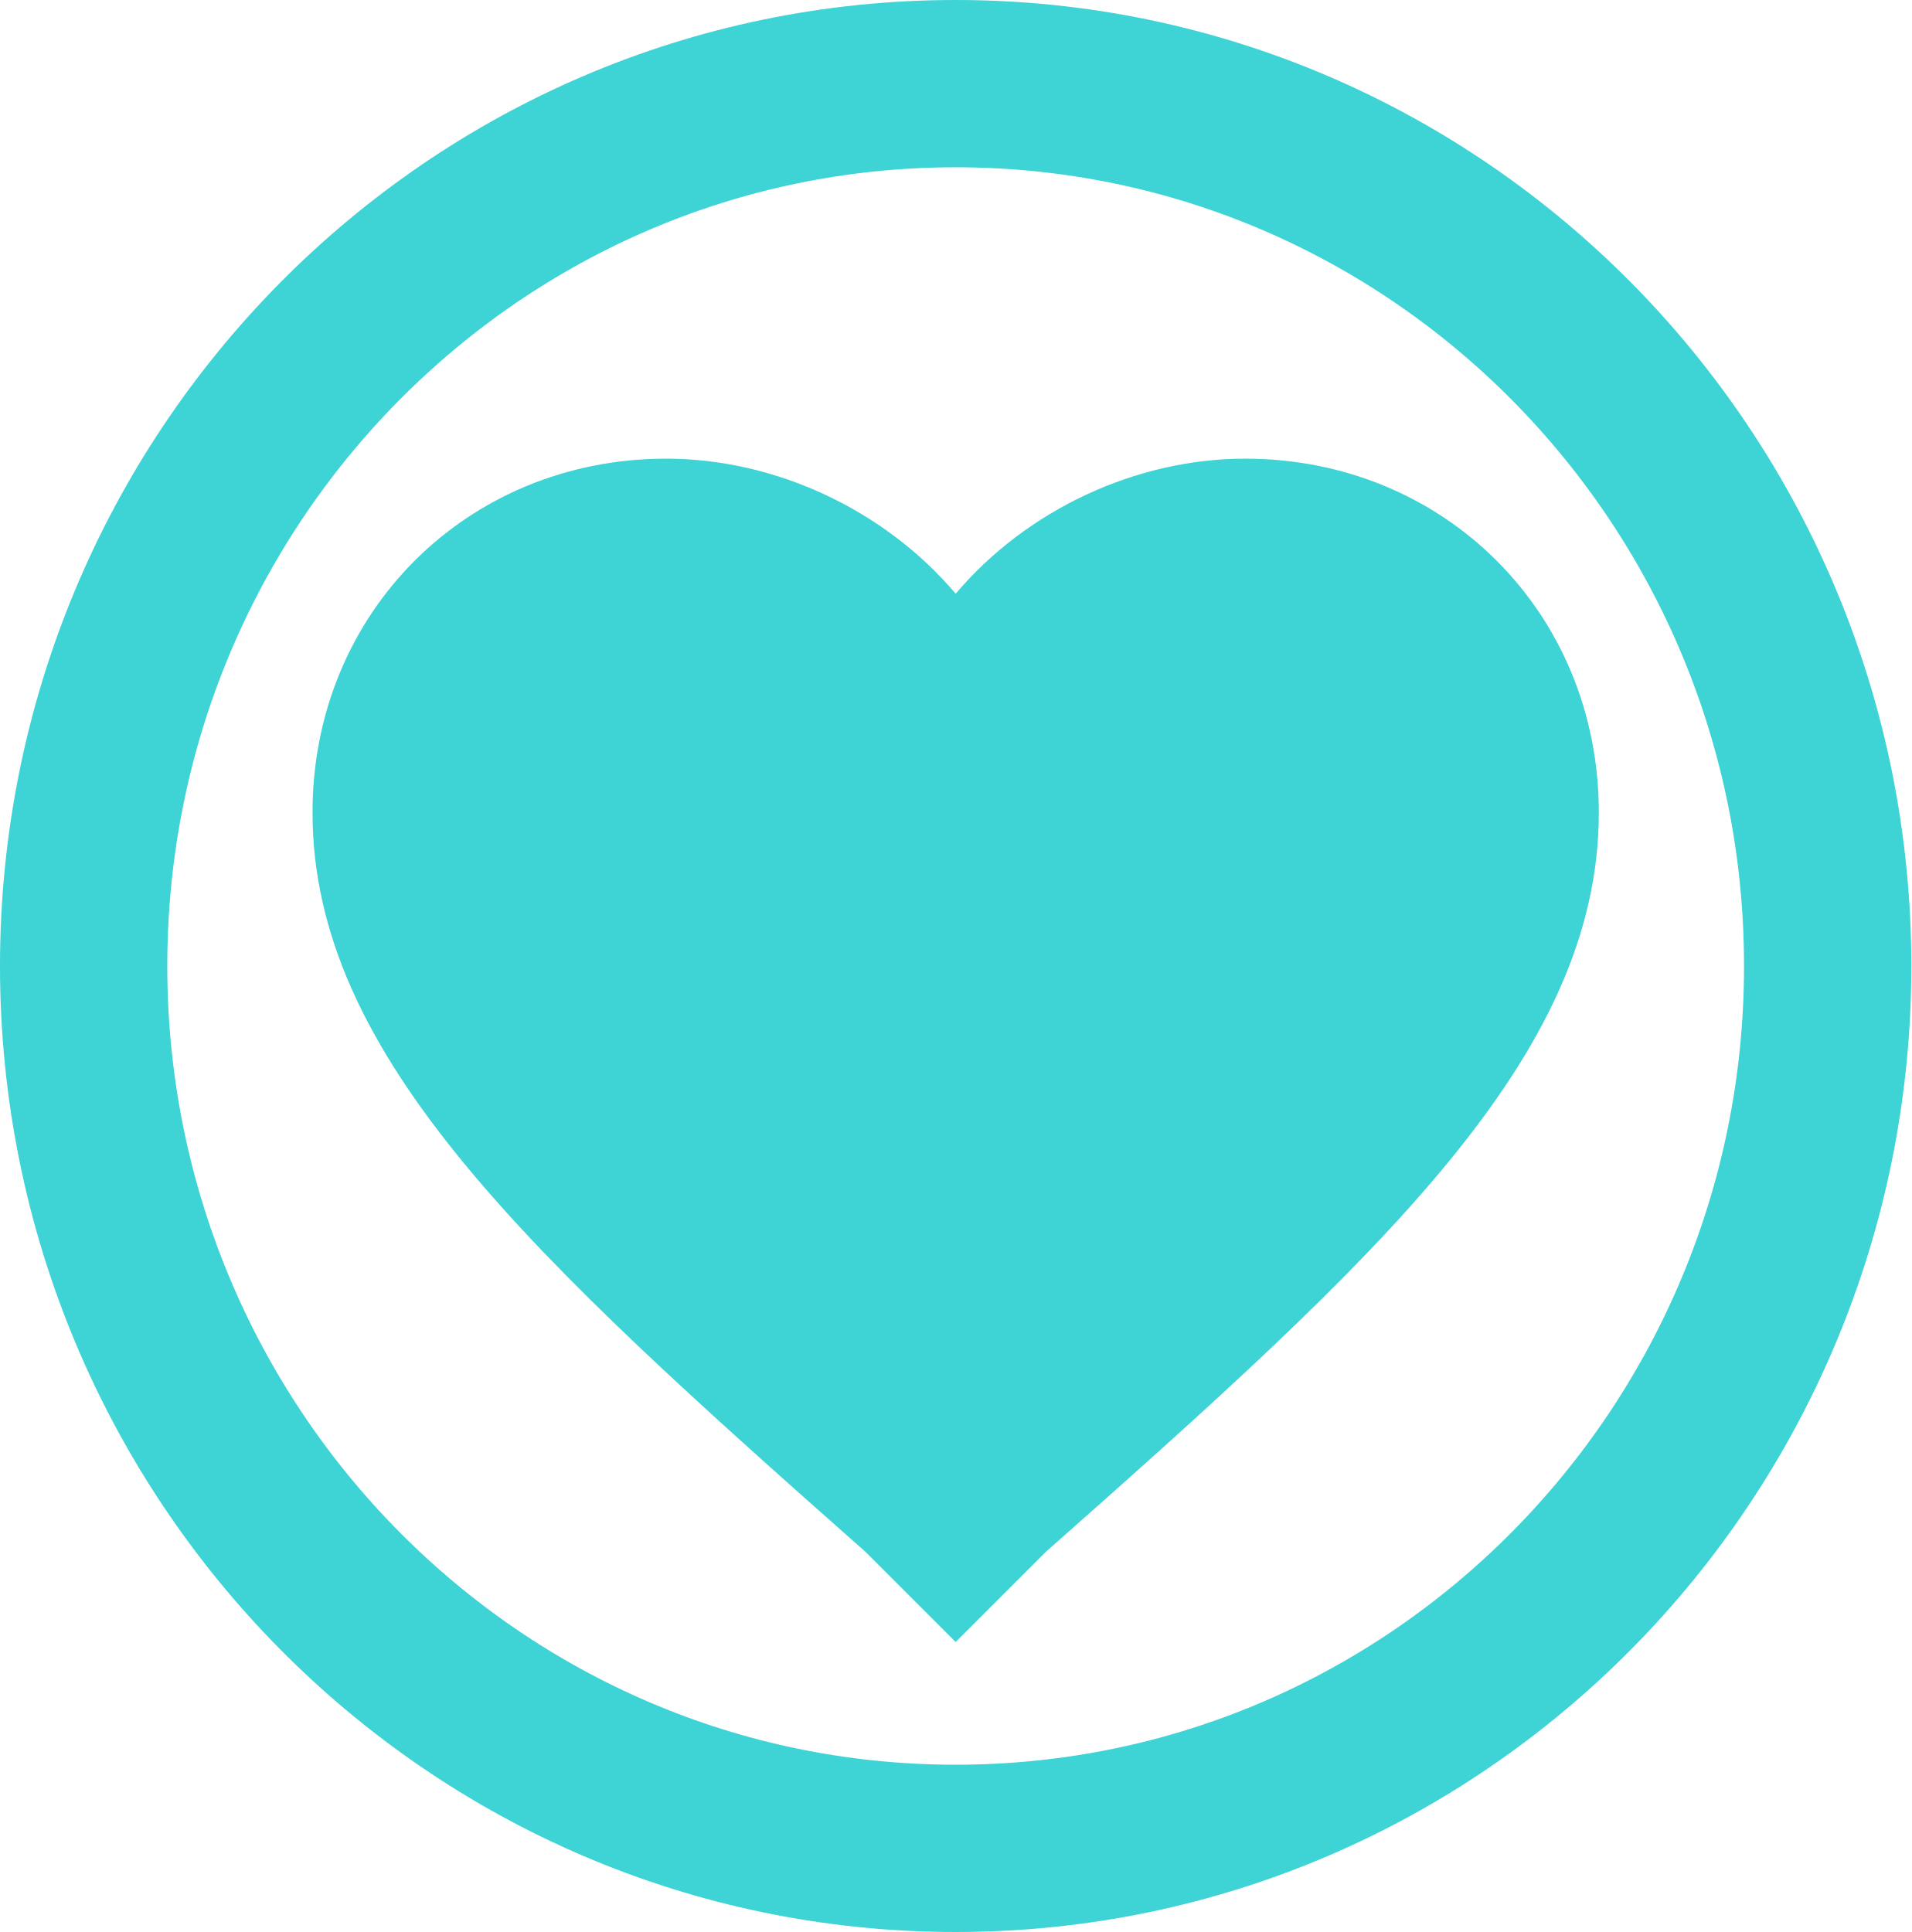
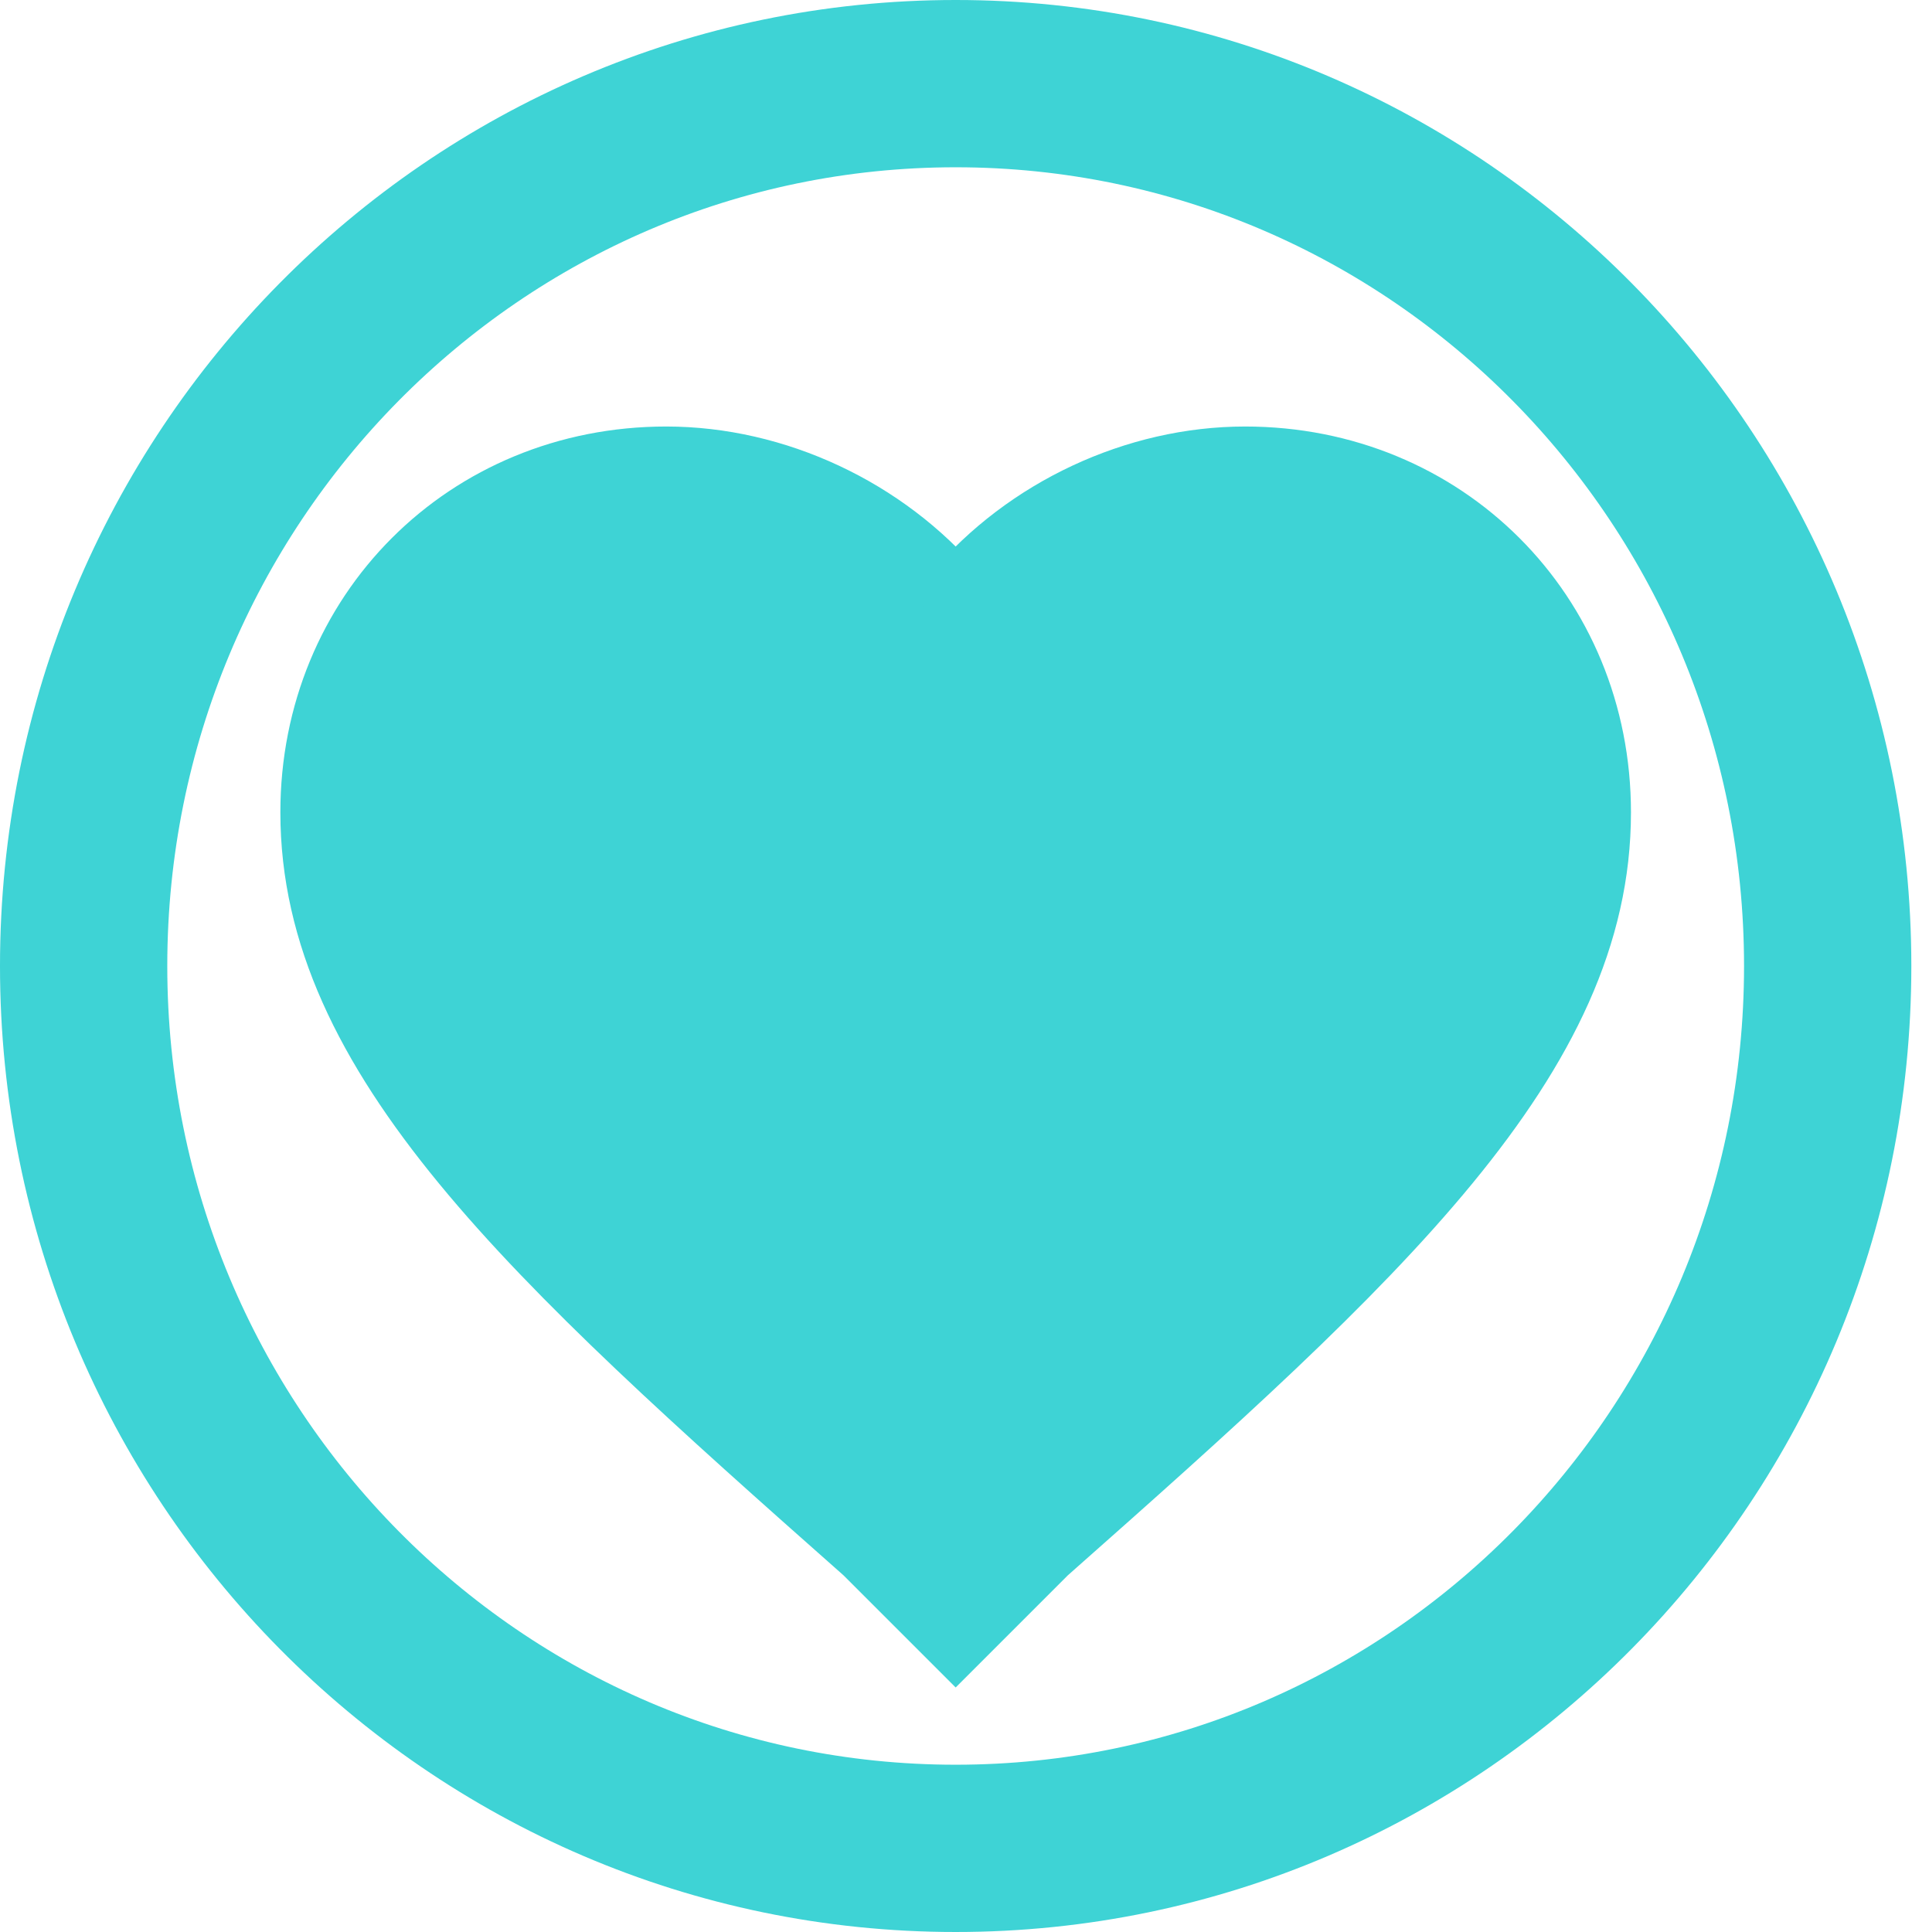
<svg xmlns="http://www.w3.org/2000/svg" width="205.66mm" height="207.894mm" viewBox="0 0 205.66 207.894" version="1.1" id="svg8">
  <defs id="defs2">
    <marker orient="auto" refY="0.0" refX="0.0" id="marker8033" style="overflow:visible">
      <path id="path8031" style="fill-rule:evenodd;stroke-width:0.625;stroke-linejoin:round;stroke:#3ED3D5;stroke-opacity:1;fill:#3ED3D5;fill-opacity:1" d="M 8.719,4.034 L -2.207,0.016 L 8.719,-4.002 C 6.973,-1.63 6.983,1.616 8.719,4.034 z " transform="scale(1.1) translate(1,0)" />
    </marker>
    <marker orient="auto" refY="0.0" refX="0.0" id="marker7647" style="overflow:visible">
      <path id="path7645" style="fill-rule:evenodd;stroke-width:0.625;stroke-linejoin:round;stroke:#3ED3D5;stroke-opacity:1;fill:#3ED3D5;fill-opacity:1" d="M 8.719,4.034 L -2.207,0.016 L 8.719,-4.002 C 6.973,-1.63 6.983,1.616 8.719,4.034 z " transform="scale(1.1) translate(1,0)" />
    </marker>
    <rect height="512" id="SVGID_1_" width="512" x="50" y="140" />
    <marker orient="auto" refX="0" refY="0" id="TriangleOutM">
      <path style="fill-rule:evenodd;stroke:#3ED3D5;stroke-width:1pt" transform="scale(0.4,0.4)" d="m 5.77,0 -8.65,5 0,-10 8.65,5 z" id="path3919" />
    </marker>
    <filter id="filter3092" color-interpolation-filters="sRGB" height="1" width="1" y="0" x="0">
      <feColorMatrix result="fbSourceGraphic" id="feColorMatrix3094" values="0" type="saturate" />
      <feColorMatrix id="feColorMatrix3148" values="0 0 0 -1 0 0 0 0 -1 0 0 0 0 -1 0 0 0 0 1 0" in="fbSourceGraphic" result="fbSourceGraphicAlpha" />
      <feColorMatrix in="fbSourceGraphic" result="fbSourceGraphic" values="1" type="saturate" id="feColorMatrix3150" />
      <feColorMatrix values="-1 0 0 0 1 0 -1 0 0 1 0 0 -1 0 1 0 0 0 1 0 " in="fbSourceGraphic" id="feColorMatrix3152" />
    </filter>
    <filter id="filter3096" color-interpolation-filters="sRGB" height="1" width="1" y="0" x="0">
      <feColorMatrix result="fbSourceGraphic" id="feColorMatrix3098" values="0" type="saturate" />
      <feColorMatrix id="feColorMatrix3154" values="0 0 0 -1 0 0 0 0 -1 0 0 0 0 -1 0 0 0 0 1 0" in="fbSourceGraphic" result="fbSourceGraphicAlpha" />
      <feColorMatrix in="fbSourceGraphic" result="fbSourceGraphic" values="1" type="saturate" id="feColorMatrix3156" />
      <feColorMatrix values="-1 0 0 0 1 0 -1 0 0 1 0 0 -1 0 1 0 0 0 1 0 " in="fbSourceGraphic" id="feColorMatrix3158" />
    </filter>
    <filter id="filter3100" color-interpolation-filters="sRGB" height="1" width="1" y="0" x="0">
      <feColorMatrix result="fbSourceGraphic" id="feColorMatrix3102" values="0" type="saturate" />
      <feColorMatrix id="feColorMatrix3160" values="0 0 0 -1 0 0 0 0 -1 0 0 0 0 -1 0 0 0 0 1 0" in="fbSourceGraphic" result="fbSourceGraphicAlpha" />
      <feColorMatrix in="fbSourceGraphic" result="fbSourceGraphic" values="1" type="saturate" id="feColorMatrix3162" />
      <feColorMatrix values="-1 0 0 0 1 0 -1 0 0 1 0 0 -1 0 1 0 0 0 1 0 " in="fbSourceGraphic" id="feColorMatrix3164" />
    </filter>
    <filter id="filter3104" color-interpolation-filters="sRGB" height="1" width="1" y="0" x="0">
      <feColorMatrix result="fbSourceGraphic" id="feColorMatrix3106" values="0" type="saturate" />
      <feColorMatrix id="feColorMatrix3166" values="0 0 0 -1 0 0 0 0 -1 0 0 0 0 -1 0 0 0 0 1 0" in="fbSourceGraphic" result="fbSourceGraphicAlpha" />
      <feColorMatrix in="fbSourceGraphic" result="fbSourceGraphic" values="1" type="saturate" id="feColorMatrix3168" />
      <feColorMatrix values="-1 0 0 0 1 0 -1 0 0 1 0 0 -1 0 1 0 0 0 1 0 " in="fbSourceGraphic" id="feColorMatrix3170" />
    </filter>
    <filter id="filter3108" color-interpolation-filters="sRGB" height="1" width="1" y="0" x="0">
      <feColorMatrix result="fbSourceGraphic" id="feColorMatrix3110" values="0" type="saturate" />
      <feColorMatrix id="feColorMatrix3172" values="0 0 0 -1 0 0 0 0 -1 0 0 0 0 -1 0 0 0 0 1 0" in="fbSourceGraphic" result="fbSourceGraphicAlpha" />
      <feColorMatrix in="fbSourceGraphic" result="fbSourceGraphic" values="1" type="saturate" id="feColorMatrix3174" />
      <feColorMatrix values="-1 0 0 0 1 0 -1 0 0 1 0 0 -1 0 1 0 0 0 1 0 " in="fbSourceGraphic" id="feColorMatrix3176" />
    </filter>
    <filter id="filter3112" color-interpolation-filters="sRGB" height="1" width="1" y="0" x="0">
      <feColorMatrix result="fbSourceGraphic" id="feColorMatrix3114" values="0" type="saturate" />
      <feColorMatrix id="feColorMatrix3178" values="0 0 0 -1 0 0 0 0 -1 0 0 0 0 -1 0 0 0 0 1 0" in="fbSourceGraphic" result="fbSourceGraphicAlpha" />
      <feColorMatrix in="fbSourceGraphic" result="fbSourceGraphic" values="1" type="saturate" id="feColorMatrix3180" />
      <feColorMatrix values="-1 0 0 0 1 0 -1 0 0 1 0 0 -1 0 1 0 0 0 1 0 " in="fbSourceGraphic" id="feColorMatrix3182" />
    </filter>
    <filter id="filter3116" color-interpolation-filters="sRGB" height="1" width="1" y="0" x="0">
      <feColorMatrix result="fbSourceGraphic" id="feColorMatrix3118" values="0" type="saturate" />
      <feColorMatrix id="feColorMatrix3184" values="0 0 0 -1 0 0 0 0 -1 0 0 0 0 -1 0 0 0 0 1 0" in="fbSourceGraphic" result="fbSourceGraphicAlpha" />
      <feColorMatrix in="fbSourceGraphic" result="fbSourceGraphic" values="1" type="saturate" id="feColorMatrix3186" />
      <feColorMatrix values="-1 0 0 0 1 0 -1 0 0 1 0 0 -1 0 1 0 0 0 1 0 " in="fbSourceGraphic" id="feColorMatrix3188" />
    </filter>
    <filter id="filter3120" color-interpolation-filters="sRGB" height="1" width="1" y="0" x="0">
      <feColorMatrix result="fbSourceGraphic" id="feColorMatrix3122" values="0" type="saturate" />
      <feColorMatrix id="feColorMatrix3190" values="0 0 0 -1 0 0 0 0 -1 0 0 0 0 -1 0 0 0 0 1 0" in="fbSourceGraphic" result="fbSourceGraphicAlpha" />
      <feColorMatrix in="fbSourceGraphic" result="fbSourceGraphic" values="1" type="saturate" id="feColorMatrix3192" />
      <feColorMatrix values="-1 0 0 0 1 0 -1 0 0 1 0 0 -1 0 1 0 0 0 1 0 " in="fbSourceGraphic" id="feColorMatrix3194" />
    </filter>
    <filter id="filter3124" color-interpolation-filters="sRGB" height="1" width="1" y="0" x="0">
      <feColorMatrix result="fbSourceGraphic" id="feColorMatrix3126" values="0" type="saturate" />
      <feColorMatrix id="feColorMatrix3196" values="0 0 0 -1 0 0 0 0 -1 0 0 0 0 -1 0 0 0 0 1 0" in="fbSourceGraphic" result="fbSourceGraphicAlpha" />
      <feColorMatrix in="fbSourceGraphic" result="fbSourceGraphic" values="1" type="saturate" id="feColorMatrix3198" />
      <feColorMatrix values="-1 0 0 0 1 0 -1 0 0 1 0 0 -1 0 1 0 0 0 1 0 " in="fbSourceGraphic" id="feColorMatrix3200" />
    </filter>
    <filter id="filter3128" color-interpolation-filters="sRGB" height="1" width="1" y="0" x="0">
      <feColorMatrix result="fbSourceGraphic" id="feColorMatrix3130" values="0" type="saturate" />
      <feColorMatrix id="feColorMatrix3202" values="0 0 0 -1 0 0 0 0 -1 0 0 0 0 -1 0 0 0 0 1 0" in="fbSourceGraphic" result="fbSourceGraphicAlpha" />
      <feColorMatrix in="fbSourceGraphic" result="fbSourceGraphic" values="1" type="saturate" id="feColorMatrix3204" />
      <feColorMatrix values="-1 0 0 0 1 0 -1 0 0 1 0 0 -1 0 1 0 0 0 1 0 " in="fbSourceGraphic" id="feColorMatrix3206" />
    </filter>
    <filter id="filter3132" color-interpolation-filters="sRGB" height="1" width="1" y="0" x="0">
      <feColorMatrix result="fbSourceGraphic" id="feColorMatrix3134" values="0" type="saturate" />
      <feColorMatrix id="feColorMatrix3208" values="0 0 0 -1 0 0 0 0 -1 0 0 0 0 -1 0 0 0 0 1 0" in="fbSourceGraphic" result="fbSourceGraphicAlpha" />
      <feColorMatrix in="fbSourceGraphic" result="fbSourceGraphic" values="1" type="saturate" id="feColorMatrix3210" />
      <feColorMatrix values="-1 0 0 0 1 0 -1 0 0 1 0 0 -1 0 1 0 0 0 1 0 " in="fbSourceGraphic" id="feColorMatrix3212" />
    </filter>
    <filter id="filter3136" color-interpolation-filters="sRGB" height="1" width="1" y="0" x="0">
      <feColorMatrix result="fbSourceGraphic" id="feColorMatrix3138" values="0" type="saturate" />
      <feColorMatrix id="feColorMatrix3214" values="0 0 0 -1 0 0 0 0 -1 0 0 0 0 -1 0 0 0 0 1 0" in="fbSourceGraphic" result="fbSourceGraphicAlpha" />
      <feColorMatrix in="fbSourceGraphic" result="fbSourceGraphic" values="1" type="saturate" id="feColorMatrix3216" />
      <feColorMatrix values="-1 0 0 0 1 0 -1 0 0 1 0 0 -1 0 1 0 0 0 1 0 " in="fbSourceGraphic" id="feColorMatrix3218" />
    </filter>
    <filter id="filter3140" color-interpolation-filters="sRGB" height="1" width="1" y="0" x="0">
      <feColorMatrix result="fbSourceGraphic" id="feColorMatrix3142" values="0" type="saturate" />
      <feColorMatrix id="feColorMatrix3220" values="0 0 0 -1 0 0 0 0 -1 0 0 0 0 -1 0 0 0 0 1 0" in="fbSourceGraphic" result="fbSourceGraphicAlpha" />
      <feColorMatrix in="fbSourceGraphic" result="fbSourceGraphic" values="1" type="saturate" id="feColorMatrix3222" />
      <feColorMatrix values="-1 0 0 0 1 0 -1 0 0 1 0 0 -1 0 1 0 0 0 1 0 " in="fbSourceGraphic" id="feColorMatrix3224" />
    </filter>
    <filter id="filter3144" color-interpolation-filters="sRGB" height="1" width="1" y="0" x="0">
      <feColorMatrix result="fbSourceGraphic" id="feColorMatrix3146" values="0" type="saturate" />
      <feColorMatrix id="feColorMatrix3226" values="0 0 0 -1 0 0 0 0 -1 0 0 0 0 -1 0 0 0 0 1 0" in="fbSourceGraphic" result="fbSourceGraphicAlpha" />
      <feColorMatrix in="fbSourceGraphic" result="fbSourceGraphic" values="1" type="saturate" id="feColorMatrix3228" />
      <feColorMatrix values="-1 0 0 0 1 0 -1 0 0 1 0 0 -1 0 1 0 0 0 1 0 " in="fbSourceGraphic" id="feColorMatrix3230" />
    </filter>
  </defs>
  <g id="layer1" transform="translate(-4.498306,-46.77616)">
    <ellipse style="opacity:1;fill:none;fill-opacity:1;stroke:#3ED3D5;stroke-width:18;stroke-linecap:round;stroke-linejoin:miter;stroke-miterlimit:4;stroke-dasharray:none;stroke-opacity:1" id="path815" cx="107.328" cy="150.723" rx="93.83" ry="94.947" />
-     <text xml:space="preserve" style="font-style:normal;font-weight:normal;font-size:10.583px;line-height:125%;font-family:Sans;letter-spacing:0px;word-spacing:0px;fill:#3ED3D5;fill-opacity:1;stroke:none;stroke-width:0.265px;stroke-linecap:butt;stroke-linejoin:miter;stroke-opacity:1" x="98.236" y="130.316" id="text9654">
-       <tspan id="tspan9652" x="98.236" y="139.68" style="stroke-width:0.265px;fill:#3ED3D5;fill-opacity:1" />
-     </text>
-     <g style="display:block" id="g13906" transform="matrix(6.920251,0,0,6.920251,37.42207,90.68943)">
-       <g transform="translate(-1.898305,-2.213559)" id="favorite">
-         <path d="M 12,21.4 10.6,20 C 5.4,15.4 2,12.3 2,8.5 2,5.4 4.4,3 7.5,3 9.2,3 10.9,3.8 12,5.1 13.1,3.8 14.8,3 16.5,3 19.6,3 22,5.4 22,8.5 22,12.3 18.6,15.4 13.4,20 Z" id="path5" />
+     <text xml:space="preserve" style="font-style:normal;font-weight:normal;font-size:10.583px;line-height:125%;font-family:Sans;letter-spacing:0px;word-spacing:0px;fill:#3ed3d5;fill-opacity:1;stroke:none;stroke-width:0.265px;stroke-linecap:butt;stroke-linejoin:miter;stroke-opacity:1" x="98.236" y="130.316" id="text9654" />
+     <g style="display:block;stroke:#3ed3d5;stroke-opacity:1;fill:#3ed3d5;fill-opacity:1" id="g13906" transform="matrix(6.920251,0,0,6.920251,37.42207,90.68943)">
+       <g transform="translate(-1.898305,-2.213559)" id="favorite" style="stroke:#3ed3d5;stroke-opacity:1;fill:#3ed3d5;fill-opacity:1">
+         <path d="M 12,21.4 10.6,20 C 5.4,15.4 2,12.3 2,8.5 2,5.4 4.4,3 7.5,3 9.2,3 10.9,3.8 12,5.1 13.1,3.8 14.8,3 16.5,3 19.6,3 22,5.4 22,8.5 22,12.3 18.6,15.4 13.4,20 Z" id="path5" style="stroke:#3ed3d5;stroke-opacity:1;fill:#3ed3d5;fill-opacity:1" />
      </g>
    </g>
  </g>
  <style id="style2" type="text/css">
	.st0{clip-path:url(#SVGID_2_);fill:#00AEEF;}
</style>
  <style id="stylebodge1" type="text/css">[id^="polygon"]{fill:#3ED3D5;fill-opacity:1}</style>
  <style id="stylebodge2" type="text/css">[id^="path"]{fill:#3ED3D5;fill-opacity:1}</style>
</svg>
